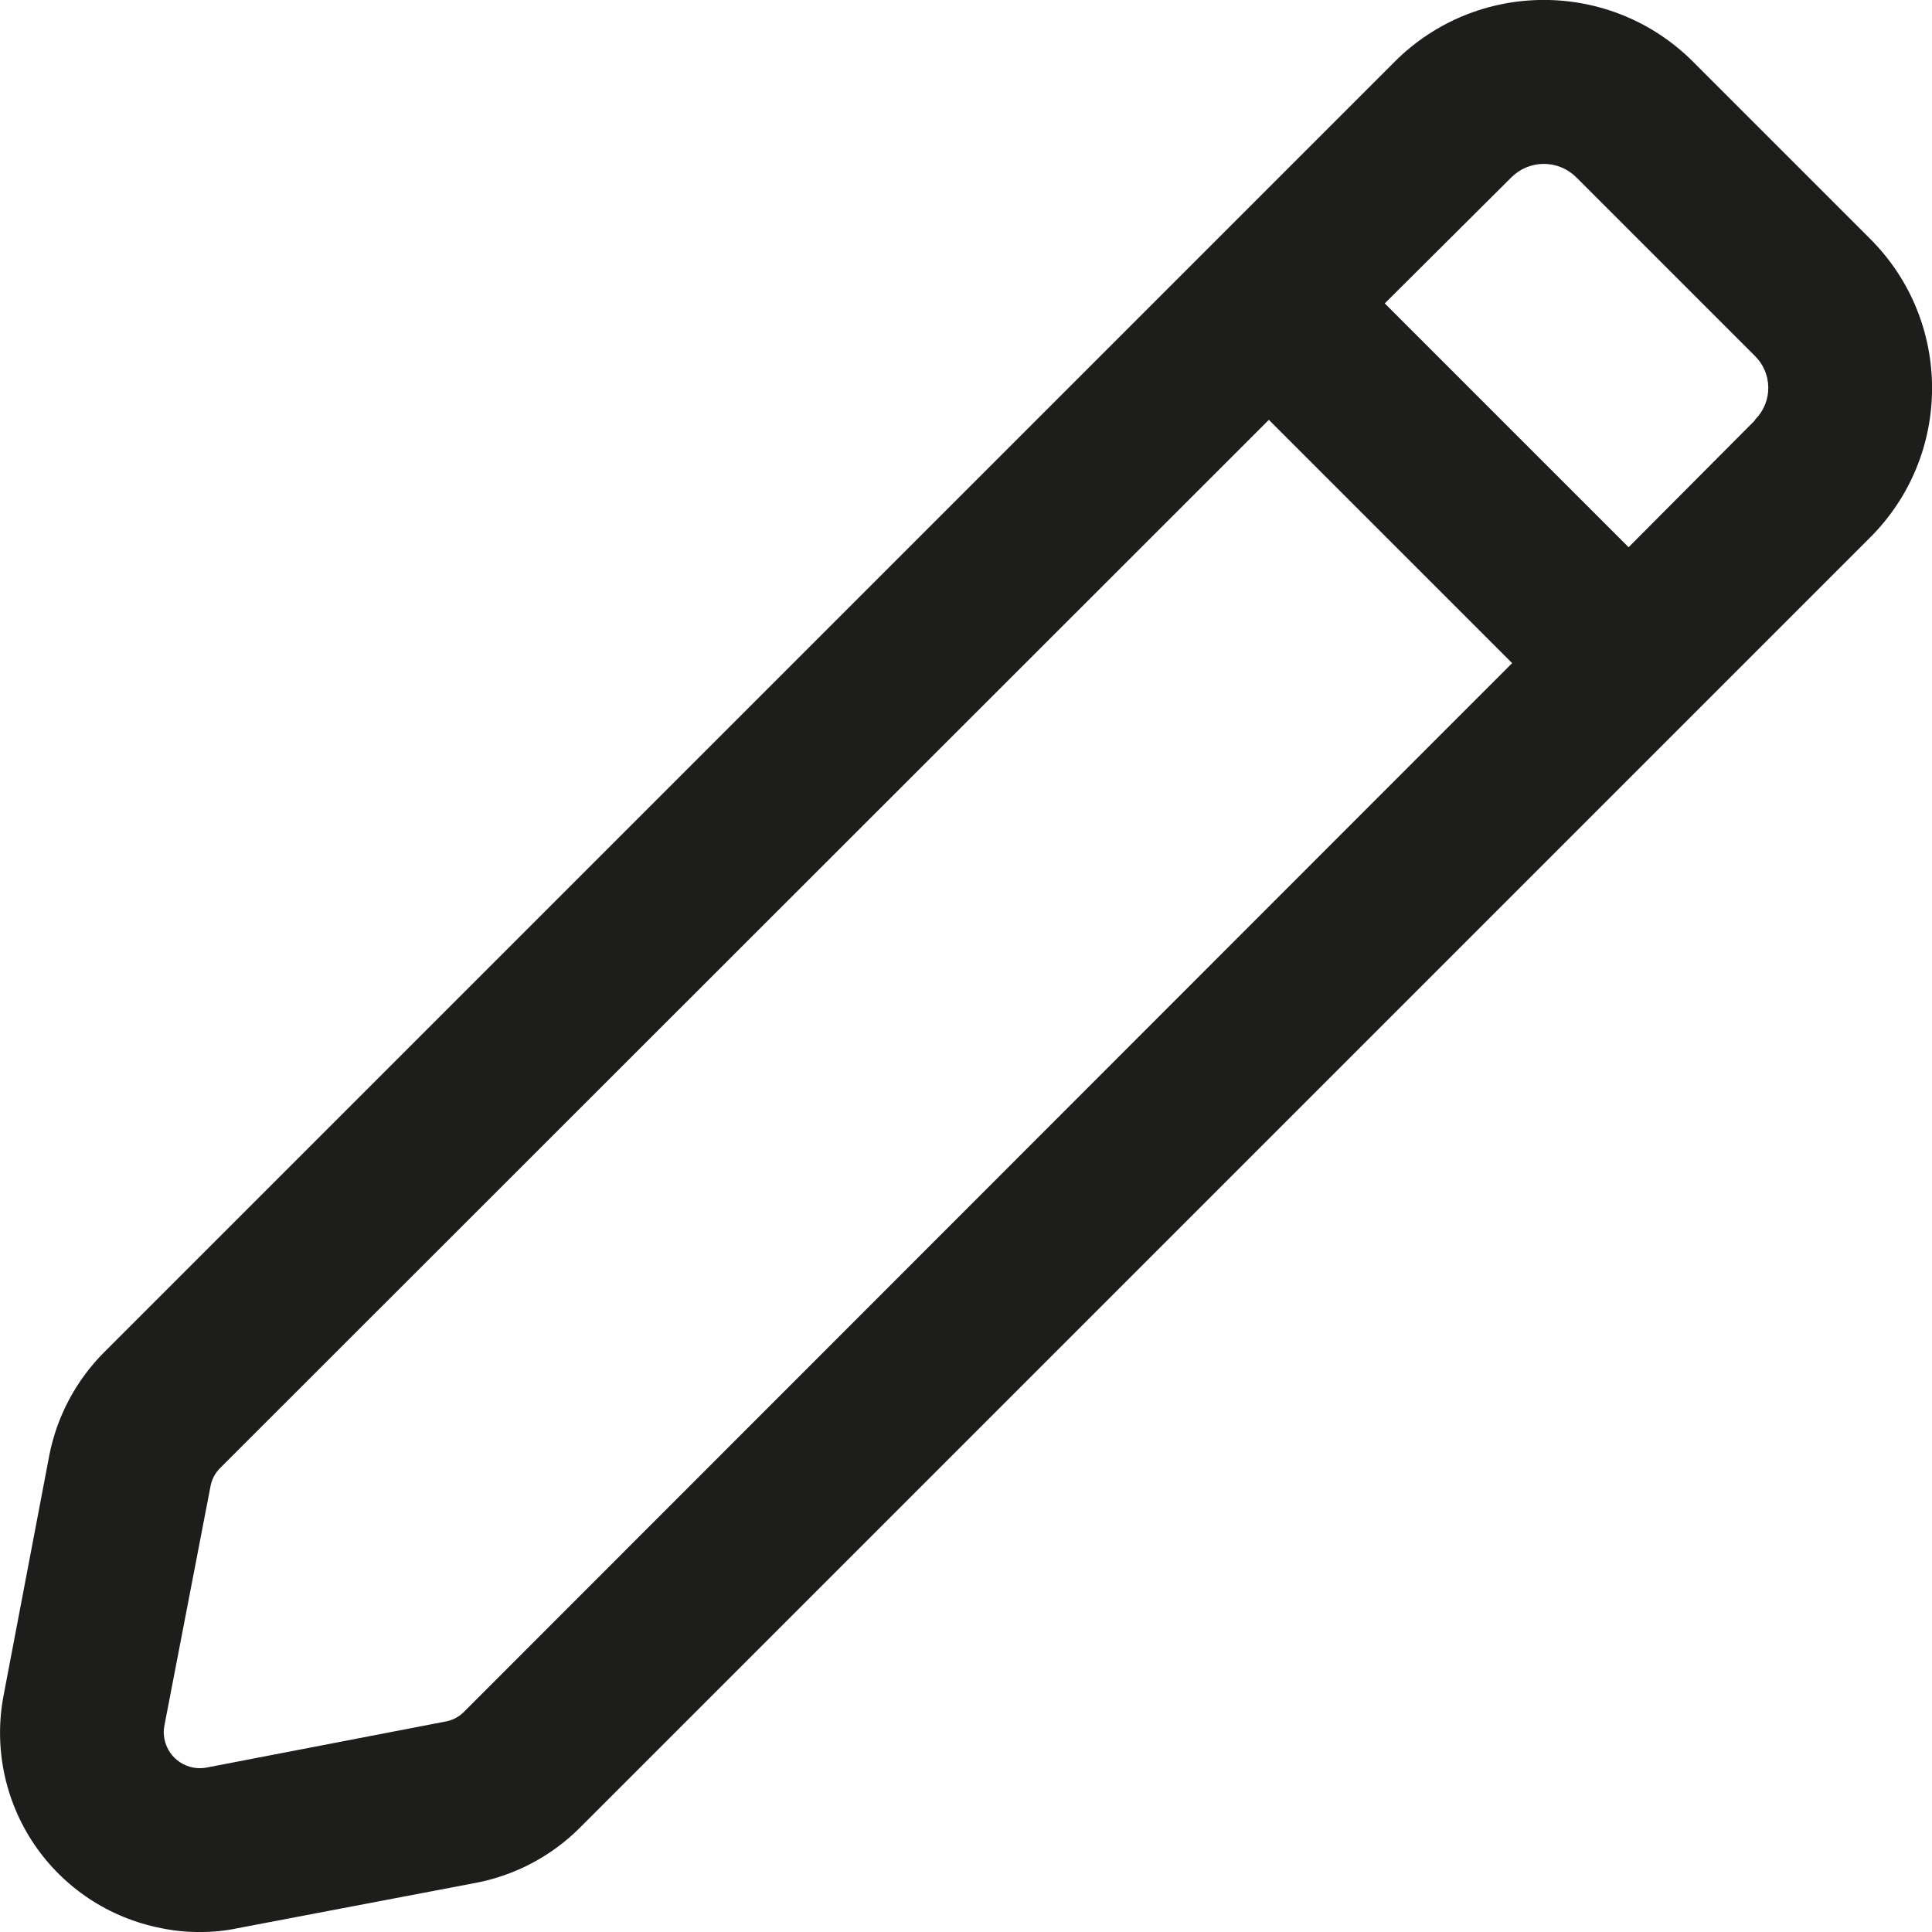
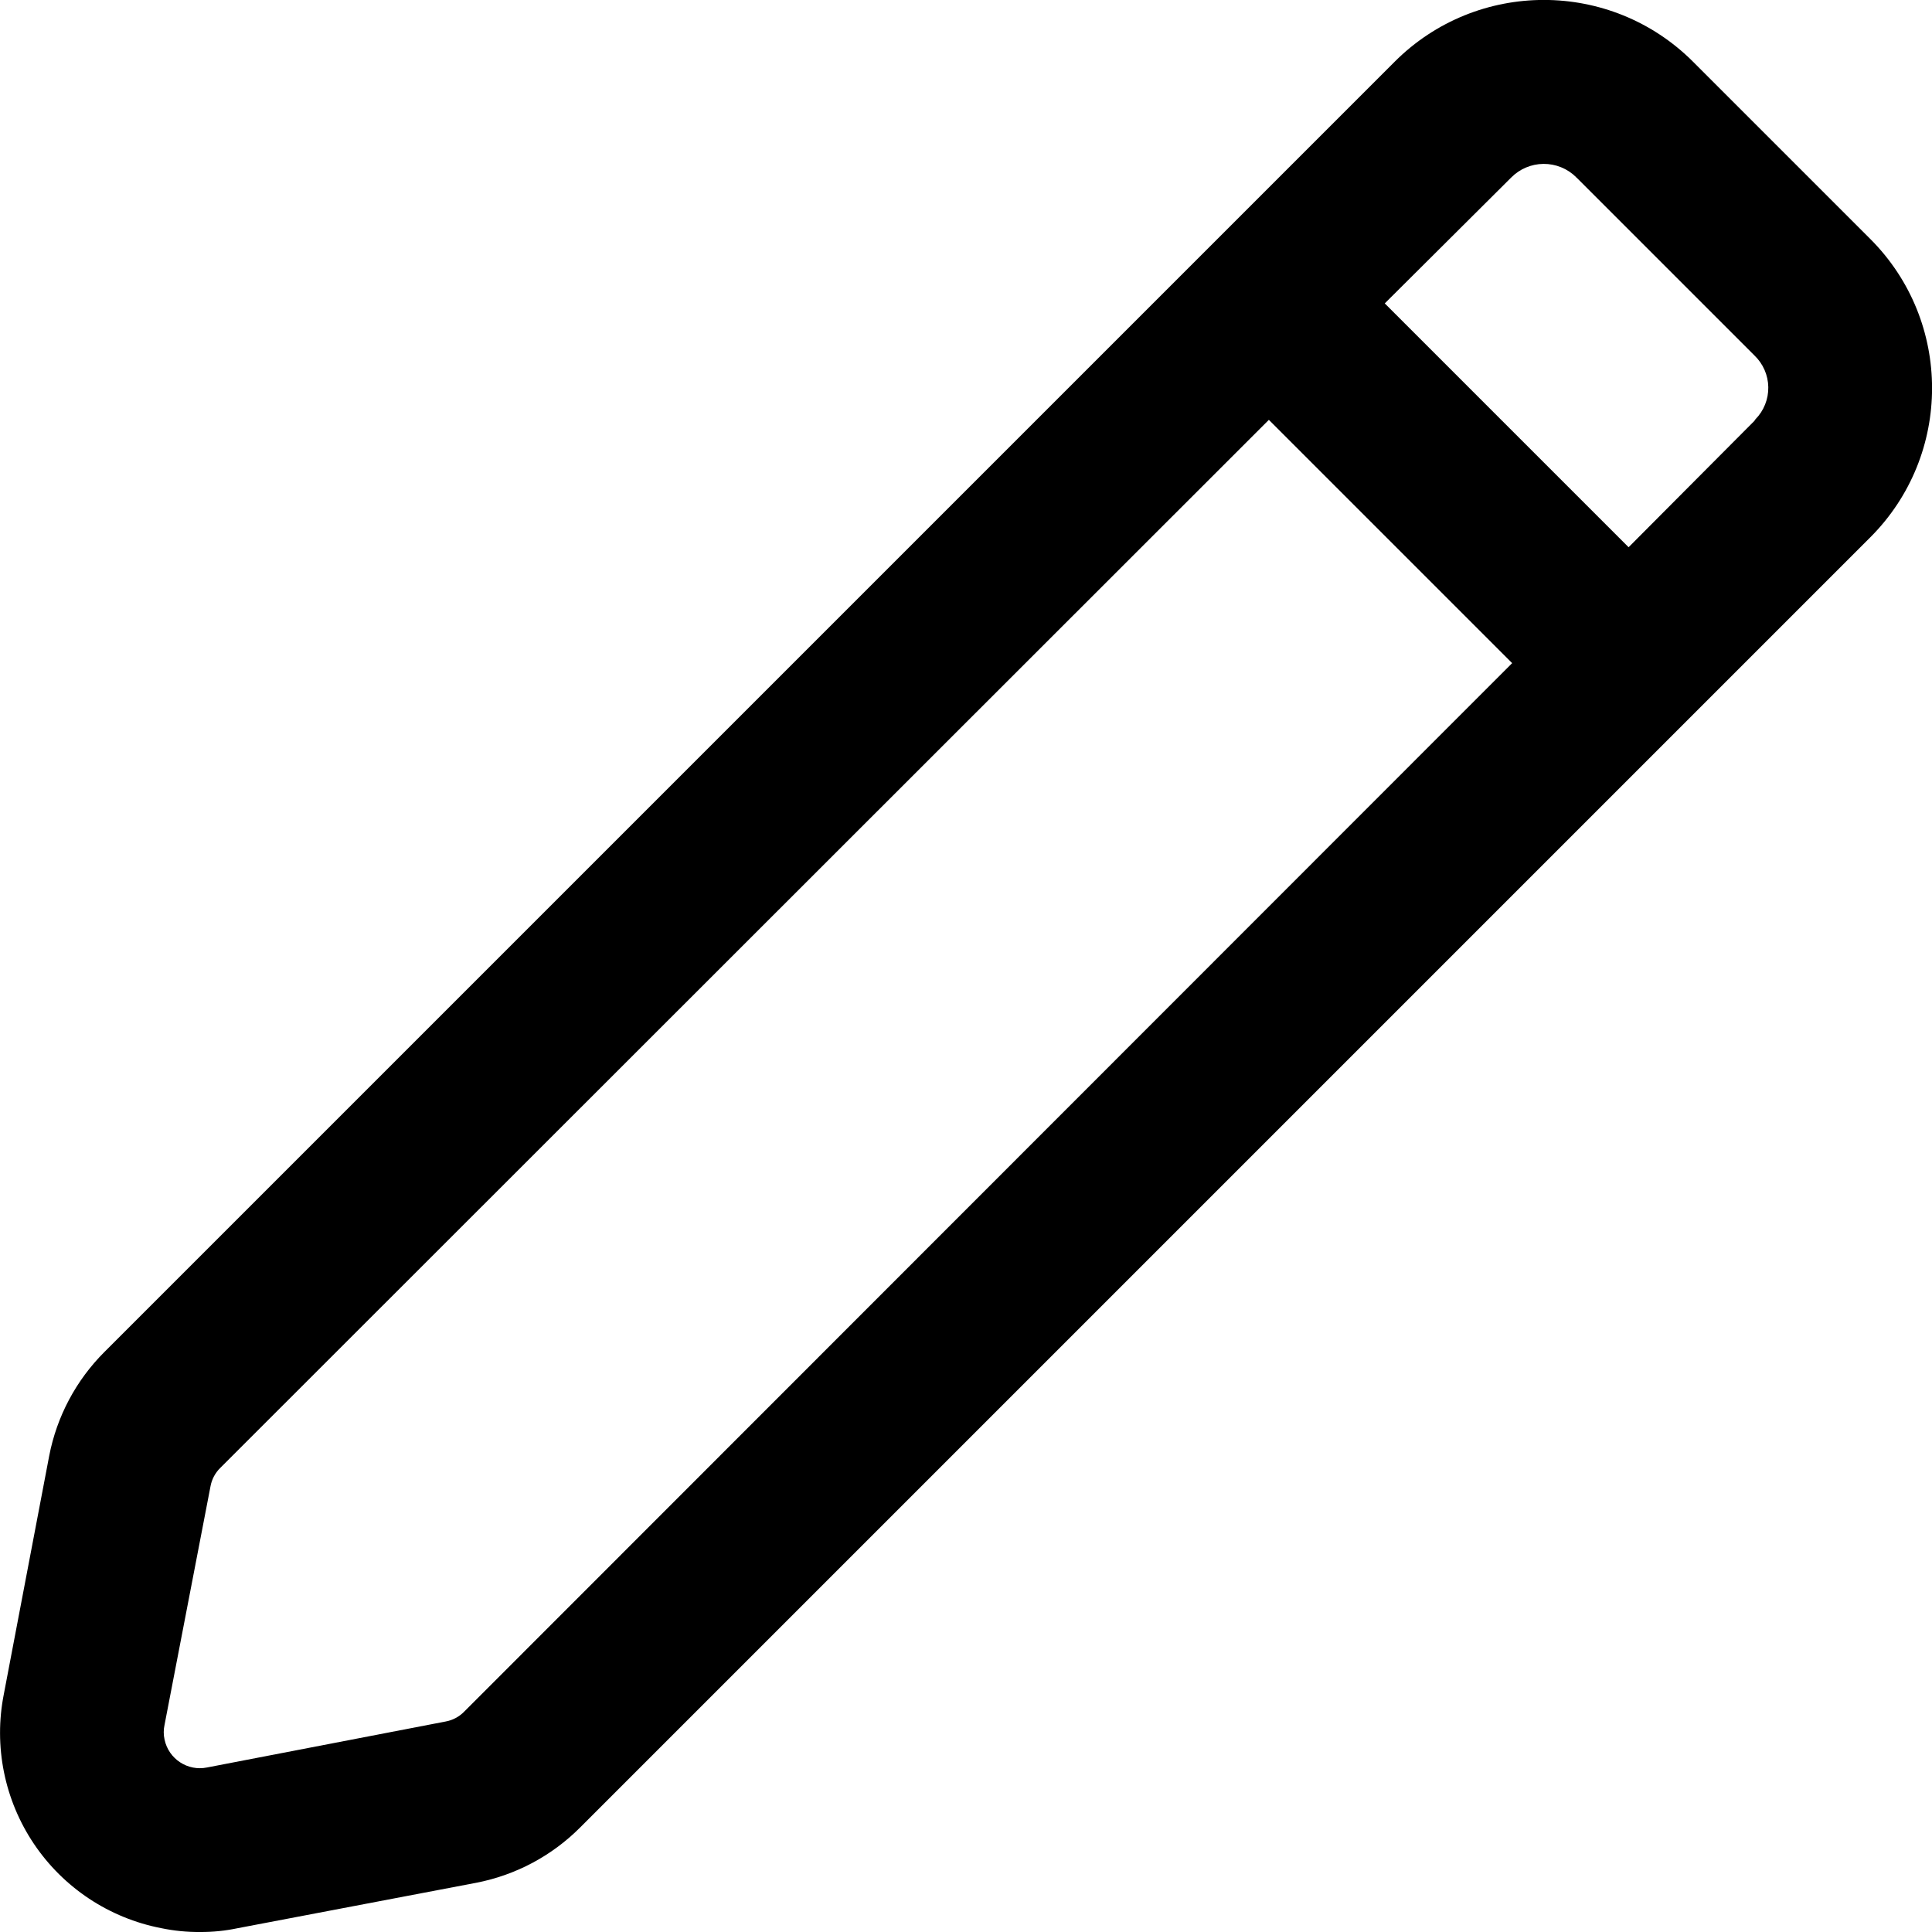
<svg xmlns="http://www.w3.org/2000/svg" width="353.4" height="353.4" viewBox="0 0 353.4 353.4">
-   <defs>
-     <style>.cls-1{fill:#1d1d1b;}</style>
-   </defs>
  <g id="Layer_2" data-name="Layer 2">
    <g id="Layer_2-2" data-name="Layer 2">
      <path class="cls-1" d="M342.1,43.7,309.7,11.3a38.6,38.6,0,0,0-54.6,0h0l-236,236A36.7,36.7,0,0,0,9,266.3L.7,309.9a36.4,36.4,0,0,0,28.8,42.8,33.5,33.5,0,0,0,7.1.7,32.3,32.3,0,0,0,6.9-.7l43.6-8.3a36.7,36.7,0,0,0,19-10.1l236-236a38.6,38.6,0,0,0,0-54.6ZM84.9,313.1a6.3,6.3,0,0,1-3.4,1.8l-43.6,8.4a6.6,6.6,0,0,1-7.8-5.1,6.2,6.2,0,0,1,0-2.7l8.4-43.6a6.3,6.3,0,0,1,1.8-3.4L232.1,76.8l44.5,44.5ZM320.9,77l-23,23.1L253.3,55.5l23.1-23a8.4,8.4,0,0,1,11.9-.1.1.1,0,0,0,.1.1L320.9,65a8.2,8.2,0,0,1,.2,11.7l-.2.3Z" />
    </g>
  </g>
</svg>
